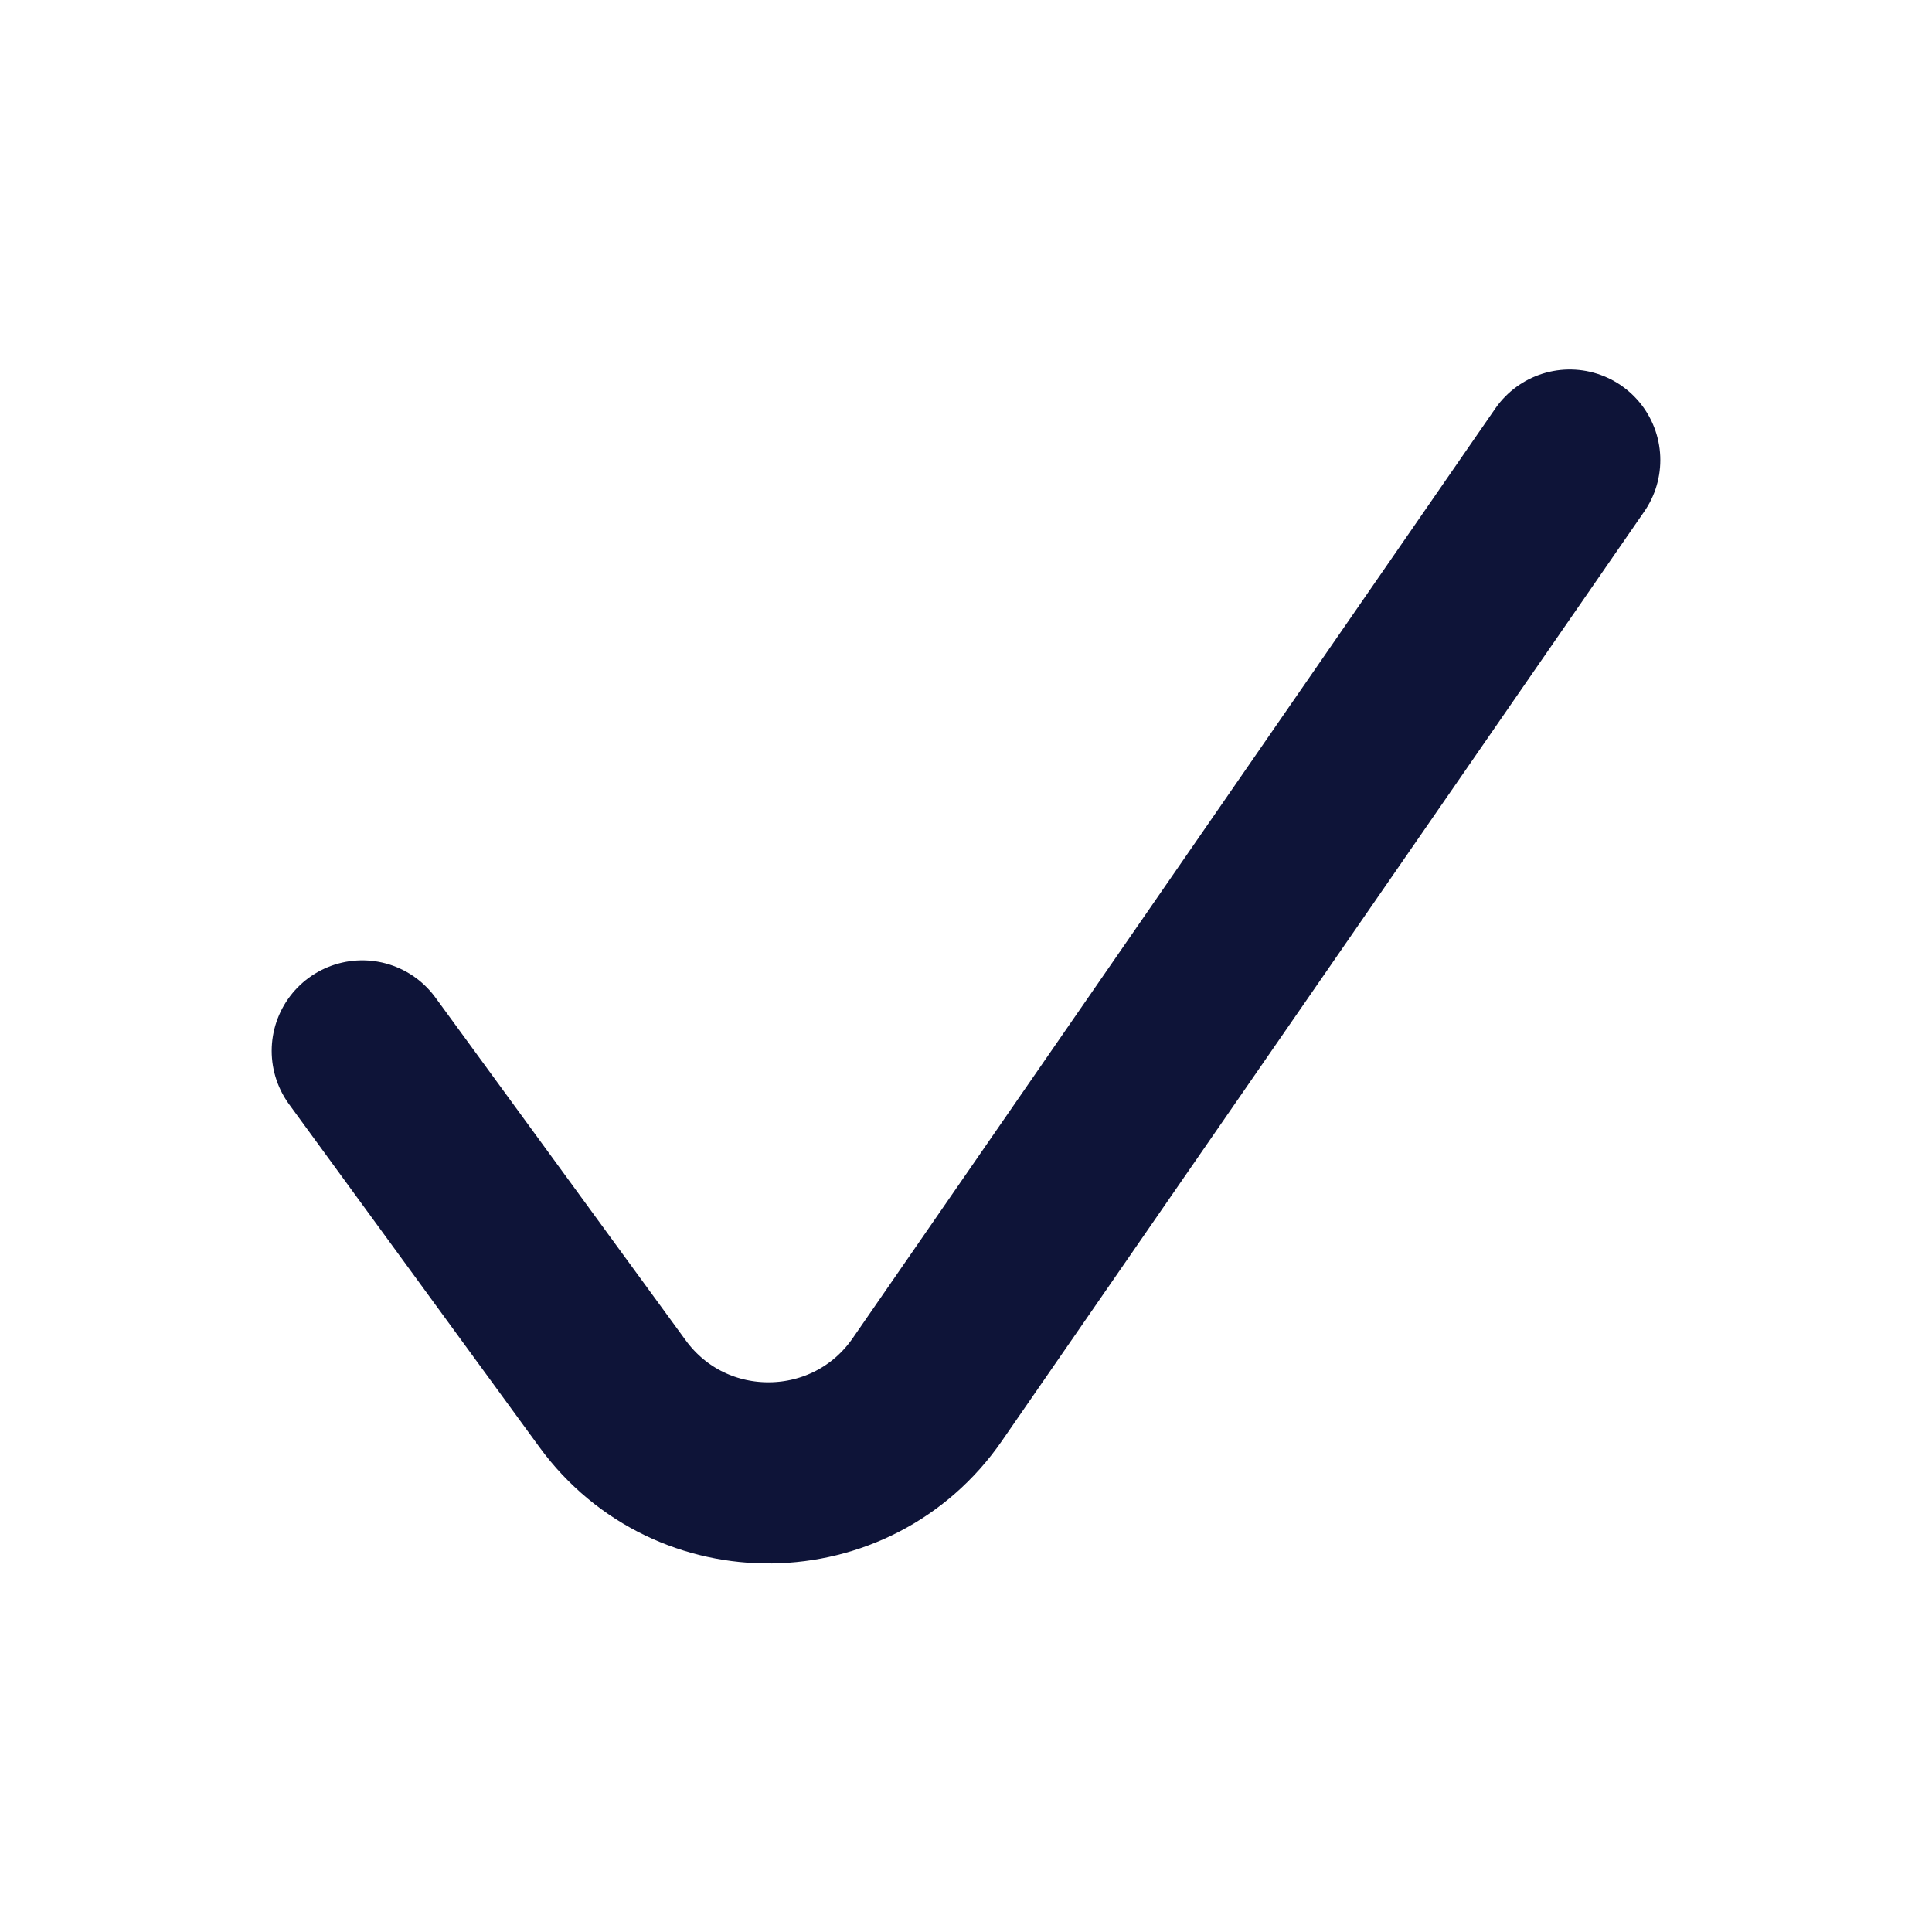
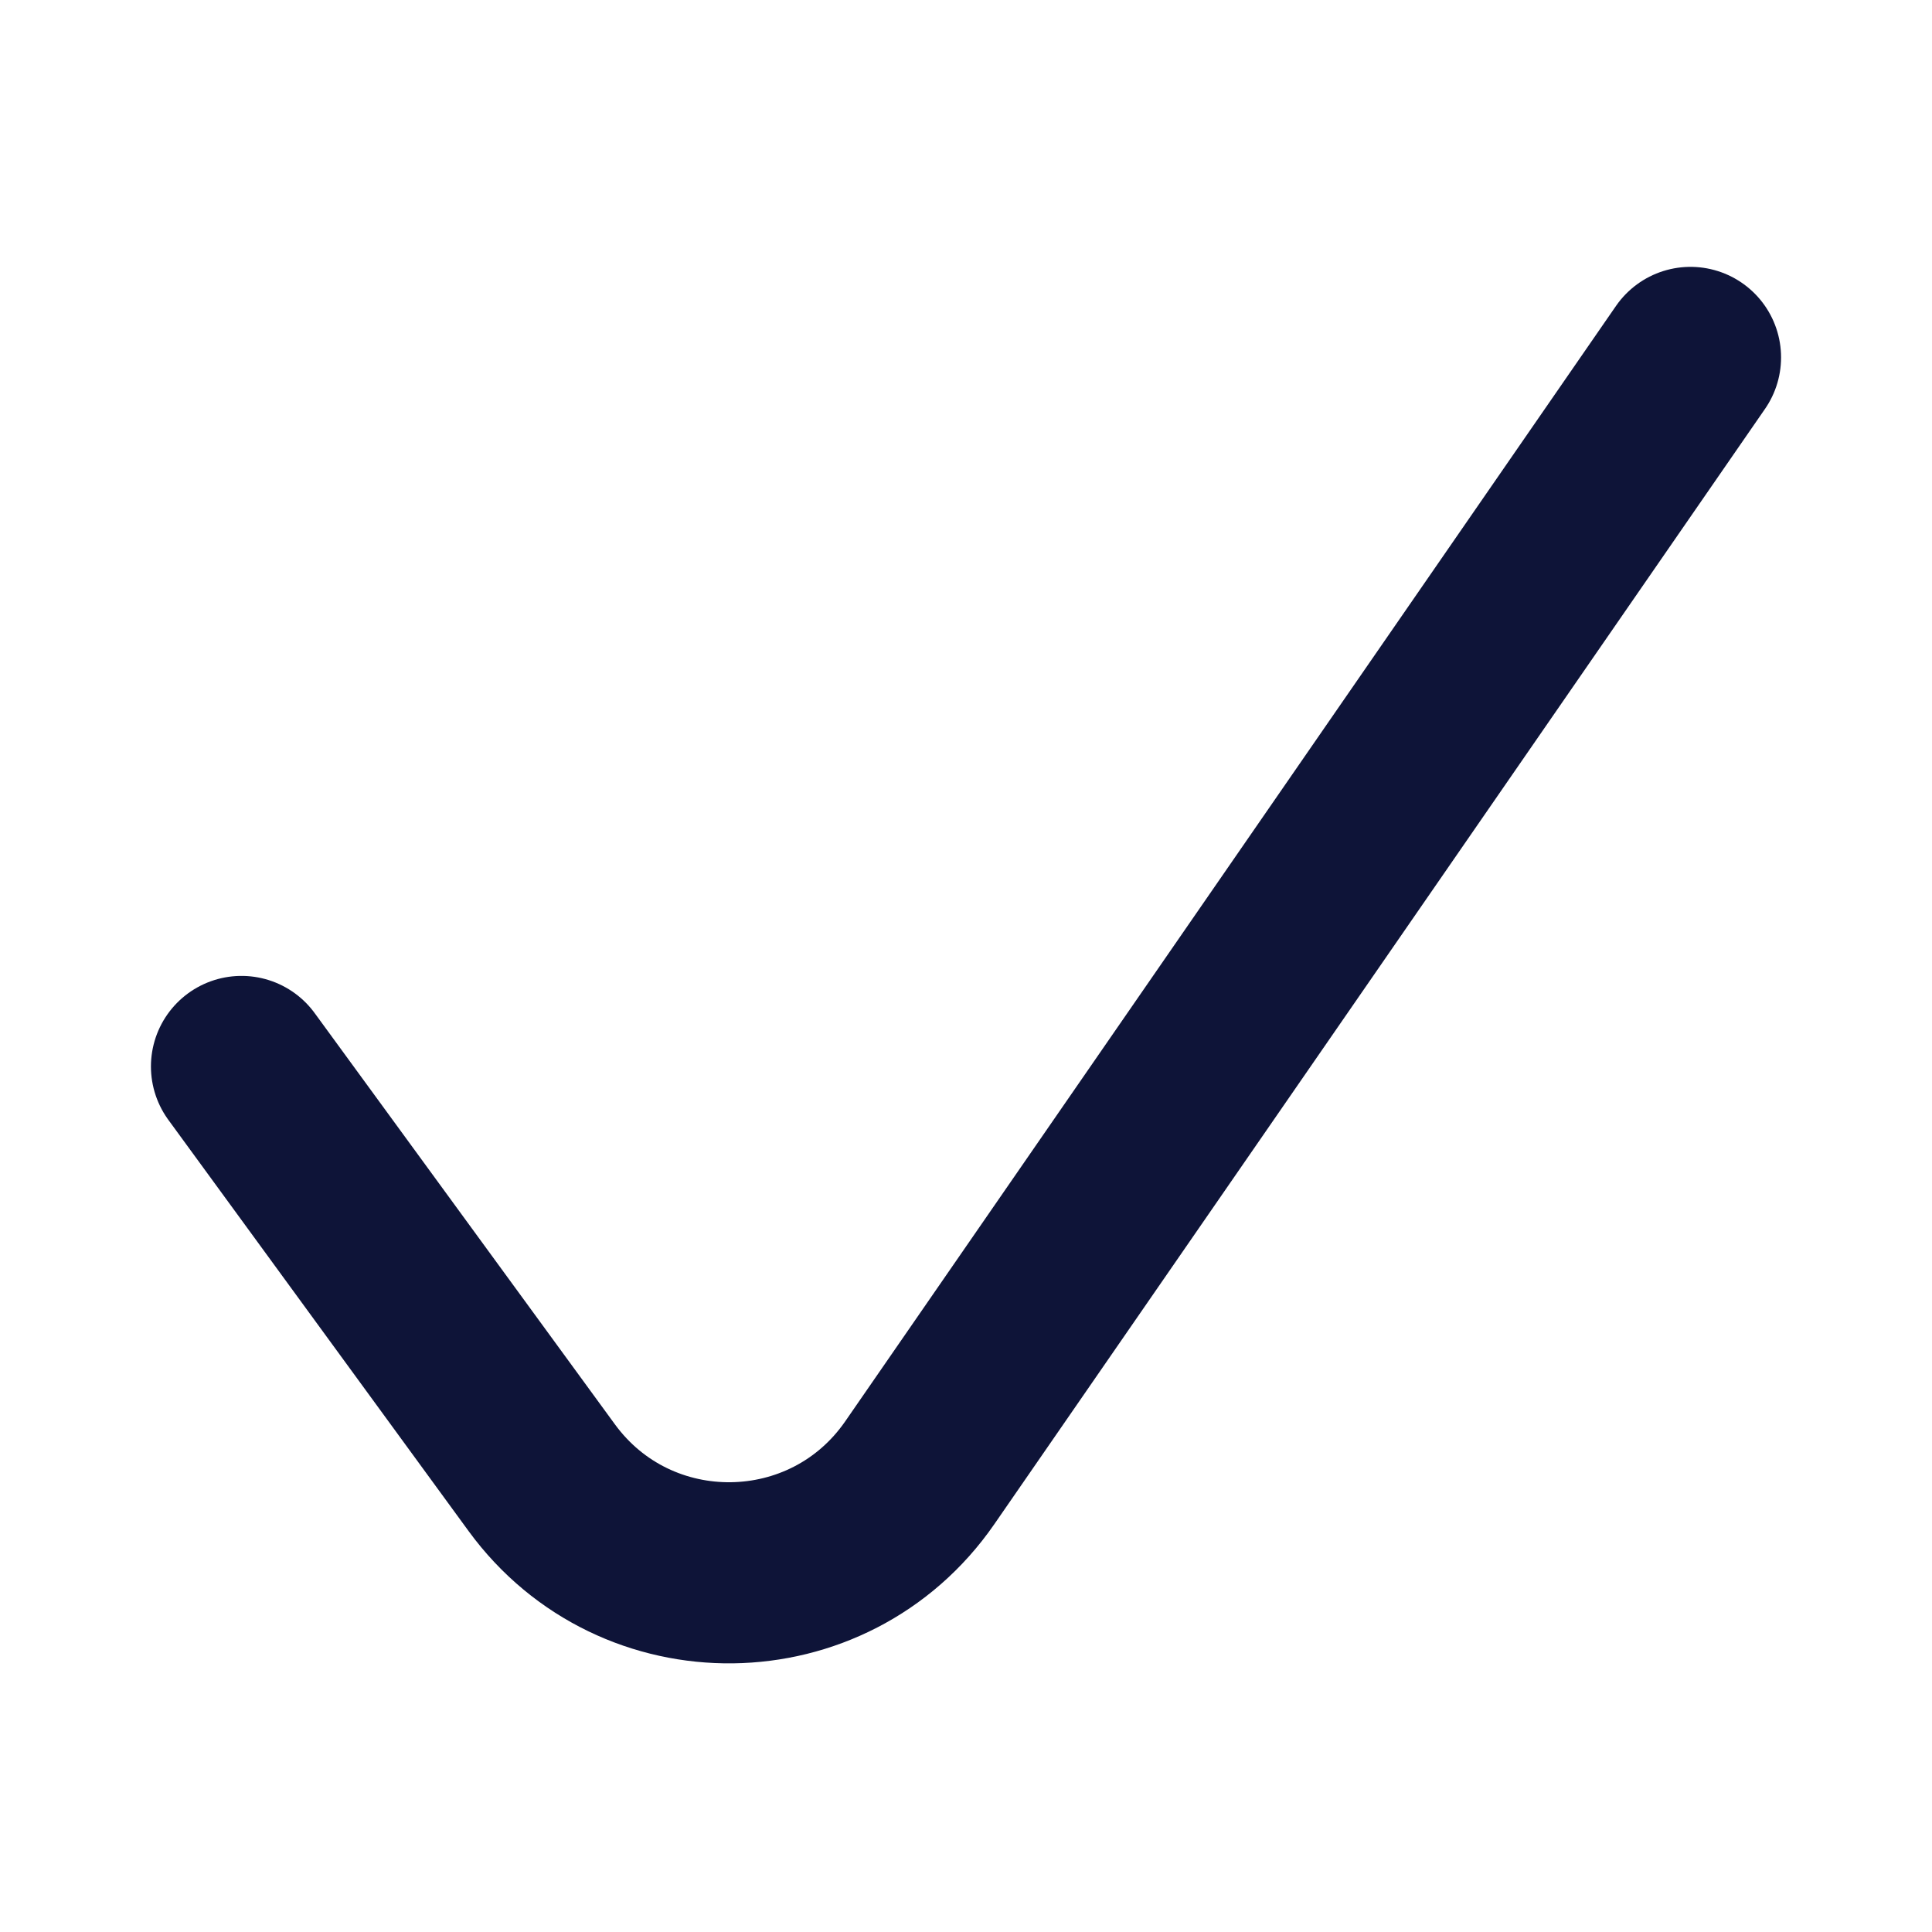
<svg xmlns="http://www.w3.org/2000/svg" width="16" height="16" viewBox="0 0 16 16" fill="none">
-   <path d="M3 8.703L5.072 11.541C5.721 12.431 7.054 12.413 7.68 11.507L13 3.81" stroke="#0E1438" stroke-width="1.5" stroke-linecap="round" stroke-linejoin="round" />
+   <path d="M2 8.832L4.486 12.237C5.266 13.305 6.865 13.284 7.617 12.197L14 2.96" stroke="#0E1438" stroke-width="1.5" stroke-linecap="round" stroke-linejoin="round" />
</svg>
